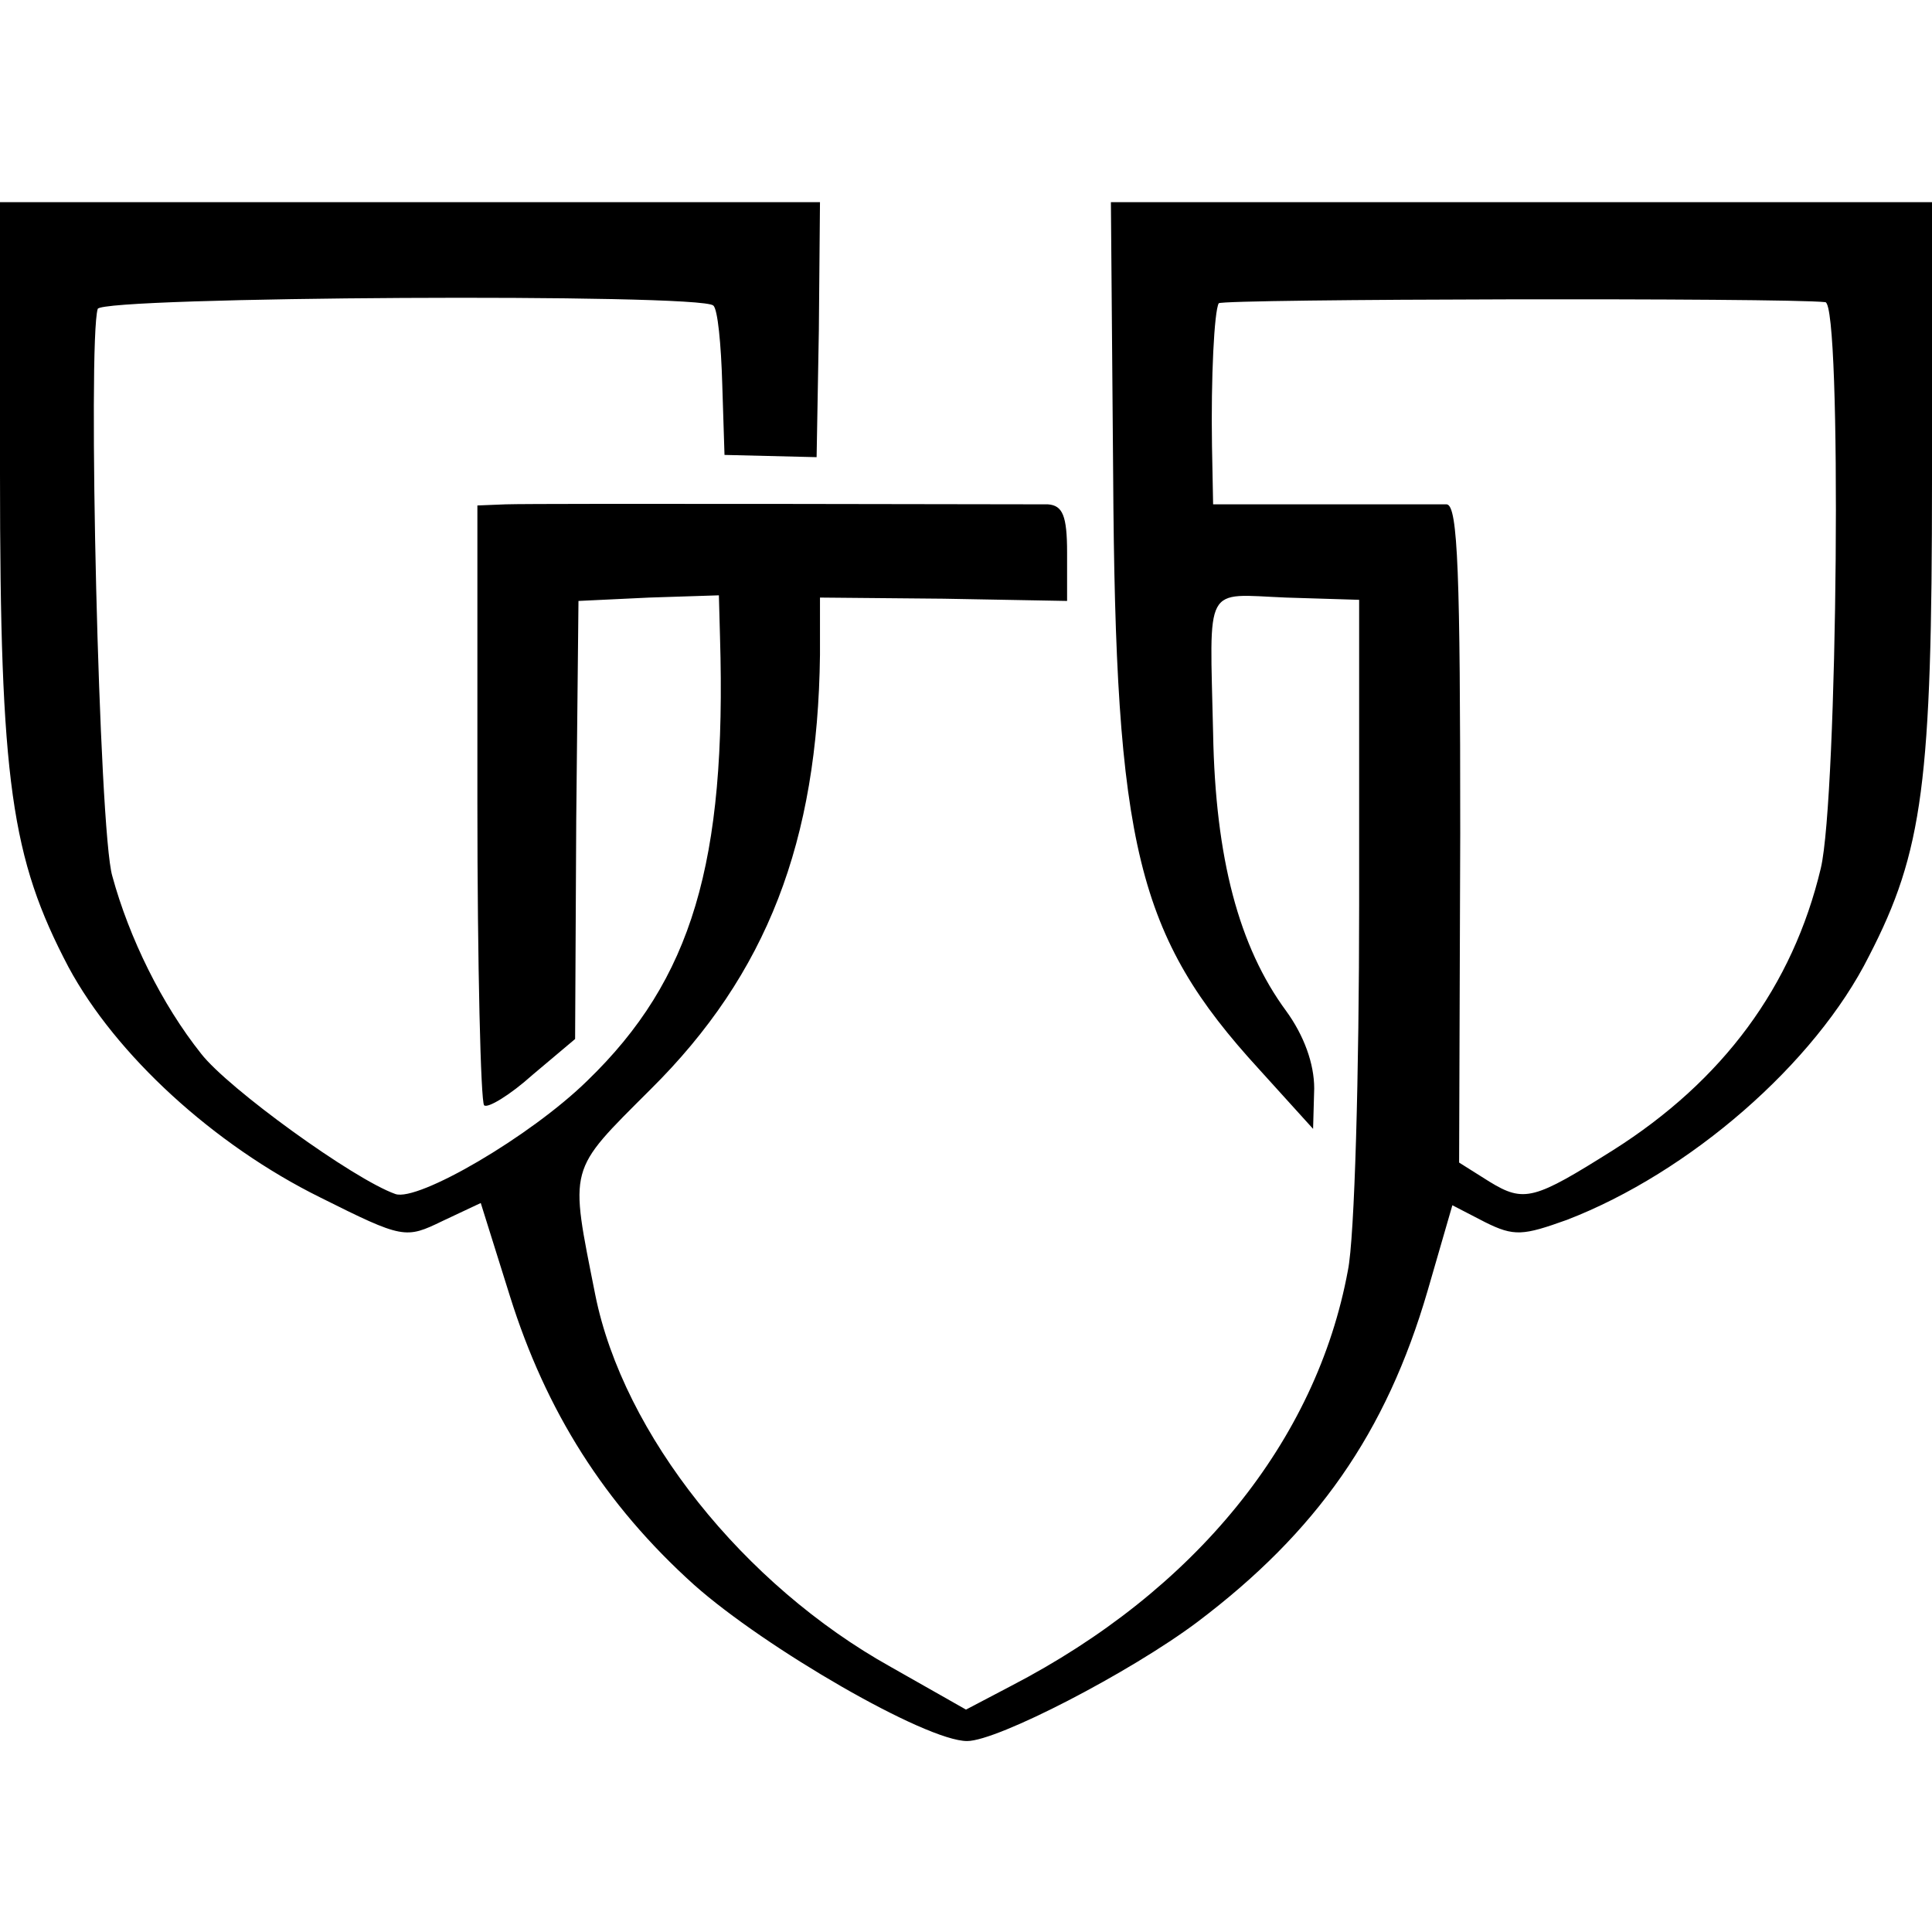
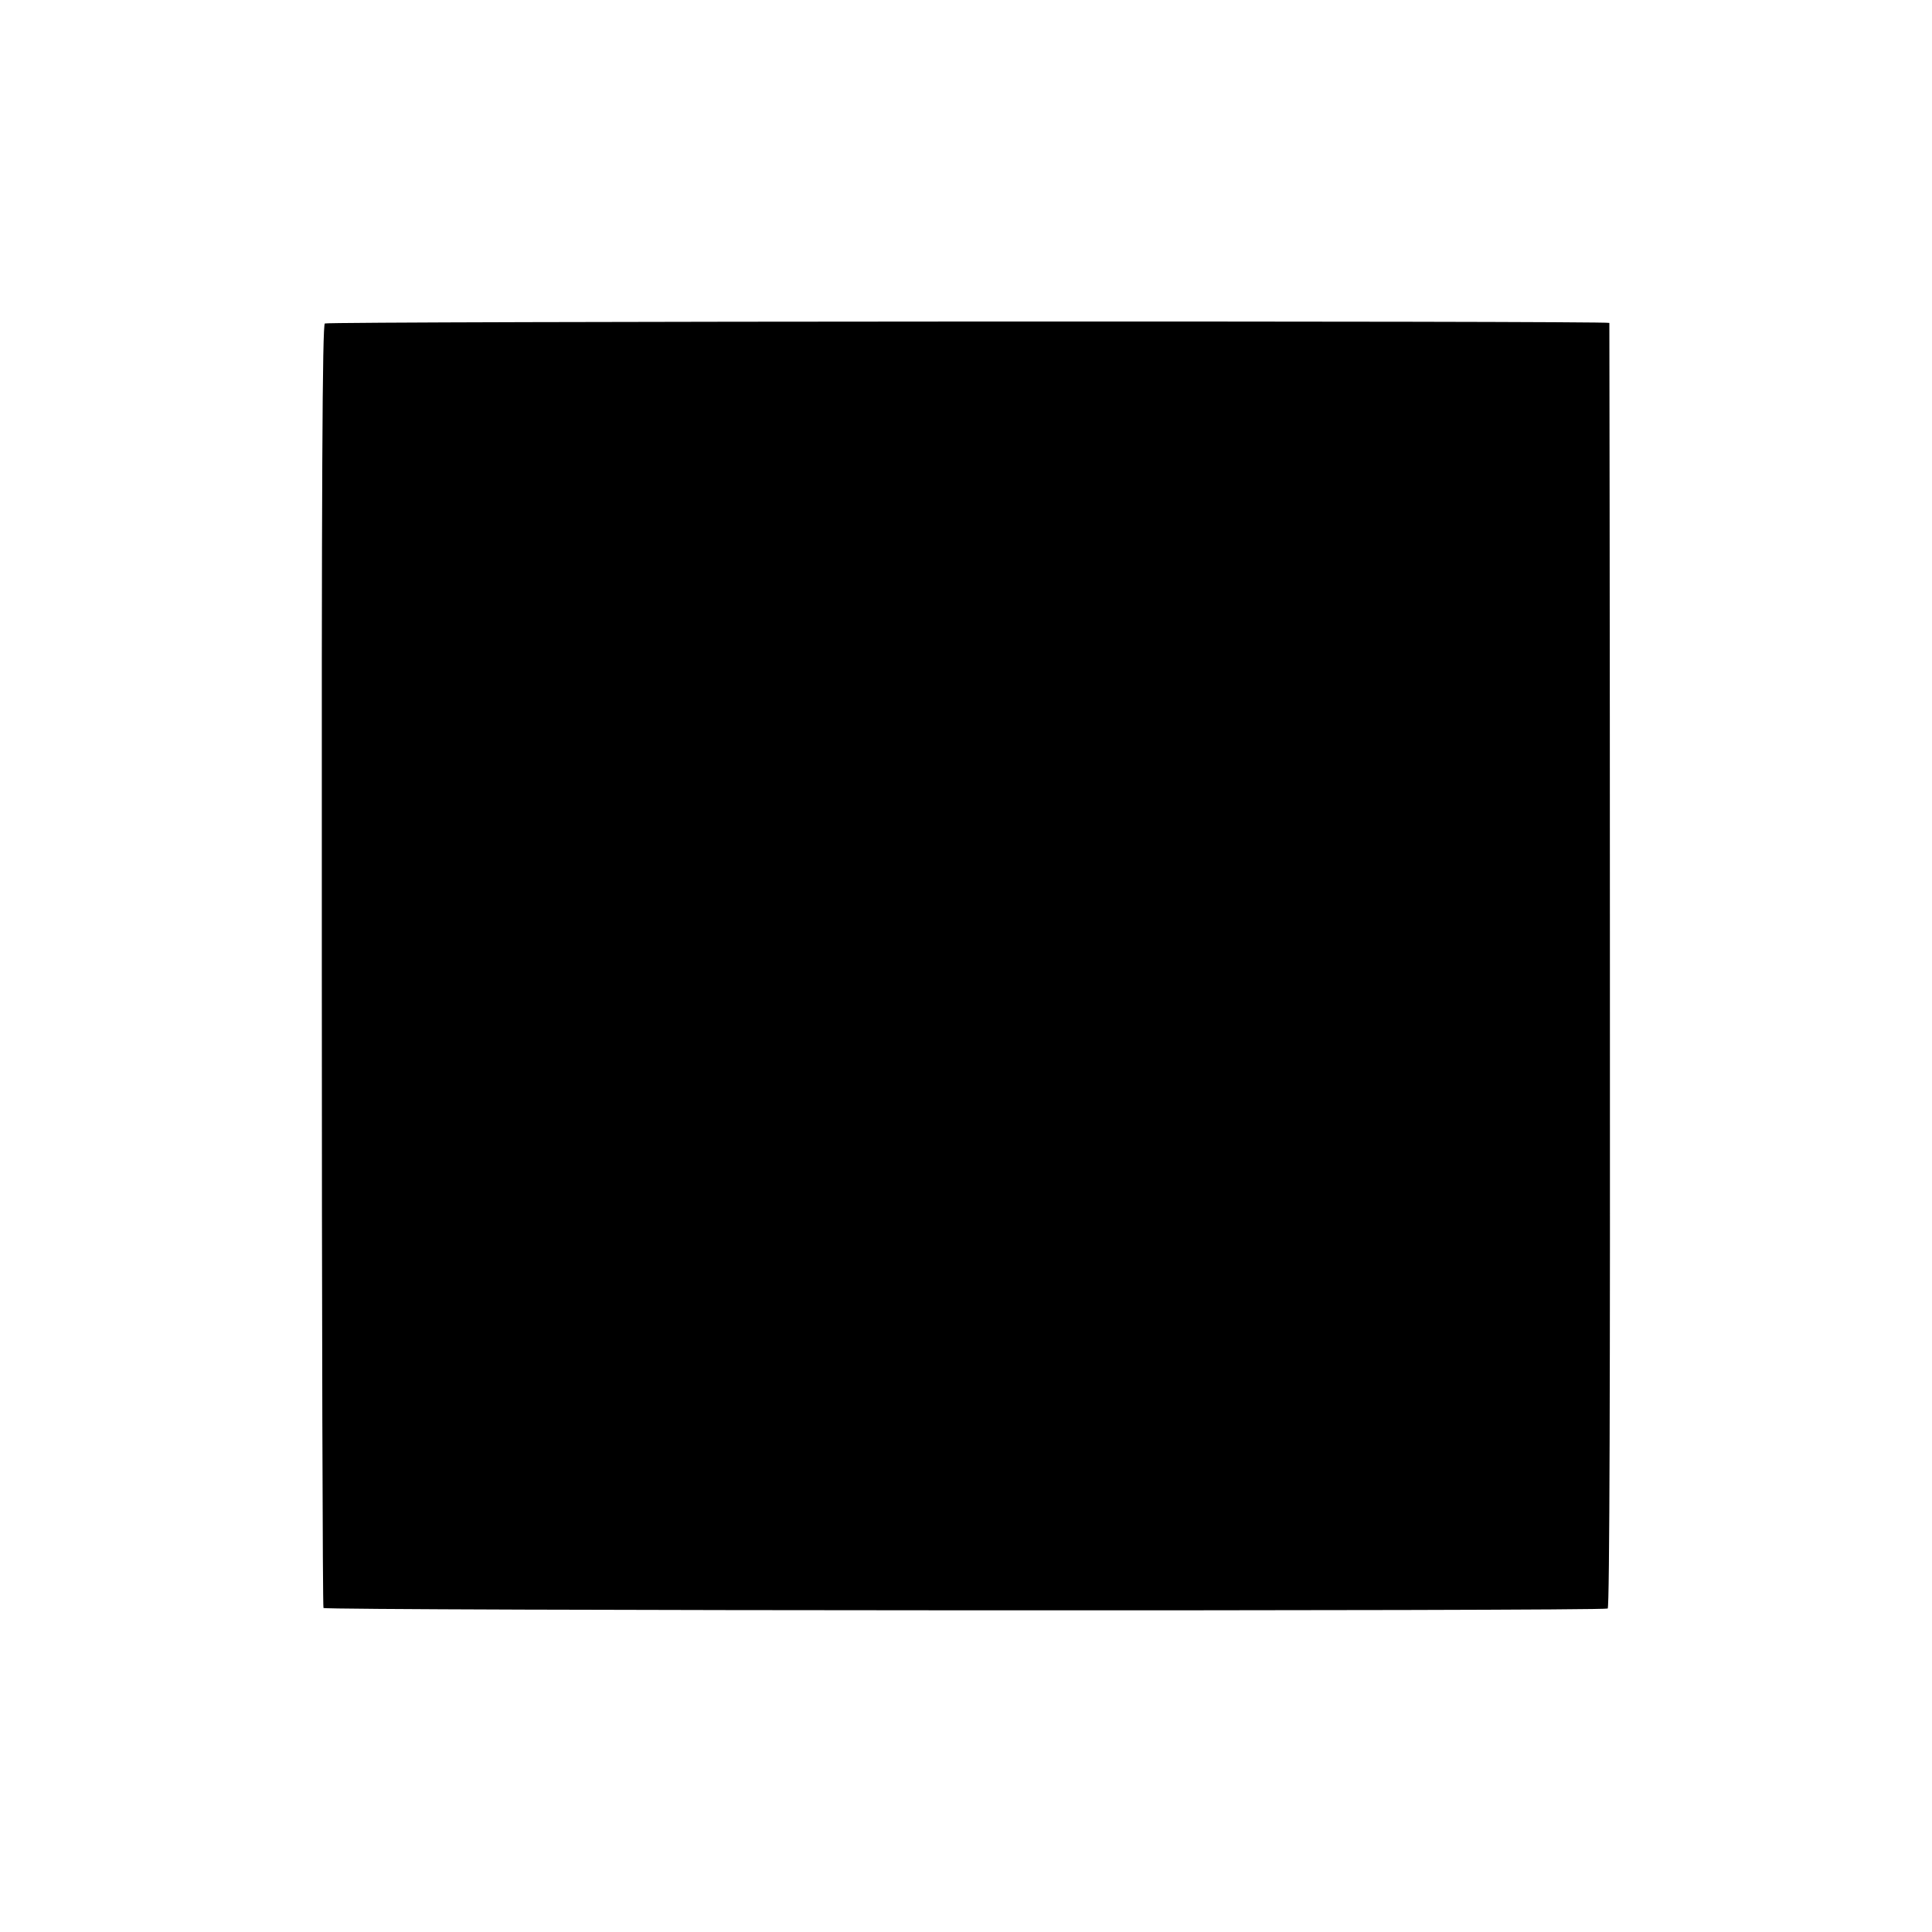
- <svg xmlns="http://www.w3.org/2000/svg" version="1.0" width="172pt" height="172pt" viewBox="0 0 172 172" preserveAspectRatio="xMidYMid meet">
-   <g transform="translate(0,172) scale(0.1,-0.1)" fill="#000000" stroke="none">
-     <path d="M0 1298 c0 -274 10 -342 61 -439 42 -78 129 -158 224 -205 74 -37 76 -37 109 -21 l34 16 26 -83 c32 -102 84 -185 164 -257 63 -56 206 -139 243 -139 27 0 145 61 205 106 106 80 168 168 205 295 l22 76 29 -15 c26 -13 34 -12 73 2 109 42 221 139 269 235 48 93 56 155 56 424 l0 247 -365 0 -366 0 2 -242 c2 -332 21 -411 130 -530 l48 -53 1 36 c0 22 -9 47 -25 69 -42 57 -63 136 -65 247 -3 135 -9 124 65 121 l65 -2 0 -272 c0 -149 -4 -296 -10 -325 -28 -152 -136 -285 -300 -370 l-40 -21 -67 38 c-131 73 -238 207 -263 331 -23 116 -25 109 49 183 104 103 149 221 151 387 l0 51 110 -1 110 -2 0 43 c0 33 -4 42 -17 43 -26 0 -453 1 -483 0 l-25 -1 0 -264 c0 -146 3 -267 6 -270 3 -3 23 9 43 27 l38 32 1 195 2 195 63 3 62 2 1 -37 c6 -201 -25 -305 -118 -395 -51 -50 -151 -108 -171 -101 -37 13 -149 94 -173 125 -35 44 -64 103 -79 158 -12 40 -22 476 -13 505 4 11 537 14 548 3 4 -3 7 -35 8 -70 l2 -63 41 -1 41 -1 2 113 1 114 -365 0 -365 0 0 -242z m1625 153 c15 -1 11 -441 -4 -504 -25 -105 -87 -189 -185 -251 -70 -44 -79 -47 -110 -28 l-27 17 1 293 c0 230 -2 292 -12 293 -7 0 -57 0 -110 0 l-98 0 -1 52 c-1 61 2 120 6 127 3 4 504 5 540 1z" />
+ <svg xmlns="http://www.w3.org/2000/svg" version="1.0" width="700pt" height="700pt" viewBox="0 0 700 700" preserveAspectRatio="xMidYMid meet">
+   <g transform="translate(0,700) scale(0.1,-0.1)" fill="#000000" stroke="none">
+     <path d="M1177 5828 c-9 -5 -12 -554 -11 -2325 0 -1276 3 -2324 6 -2329 7 -10 4637 -12 4653 -2 7 4 9 850 8 2330 0 1277 -2 2325 -2 2328 -1 8 -4641 6 -4654 -2z" />
  </g>
</svg>
